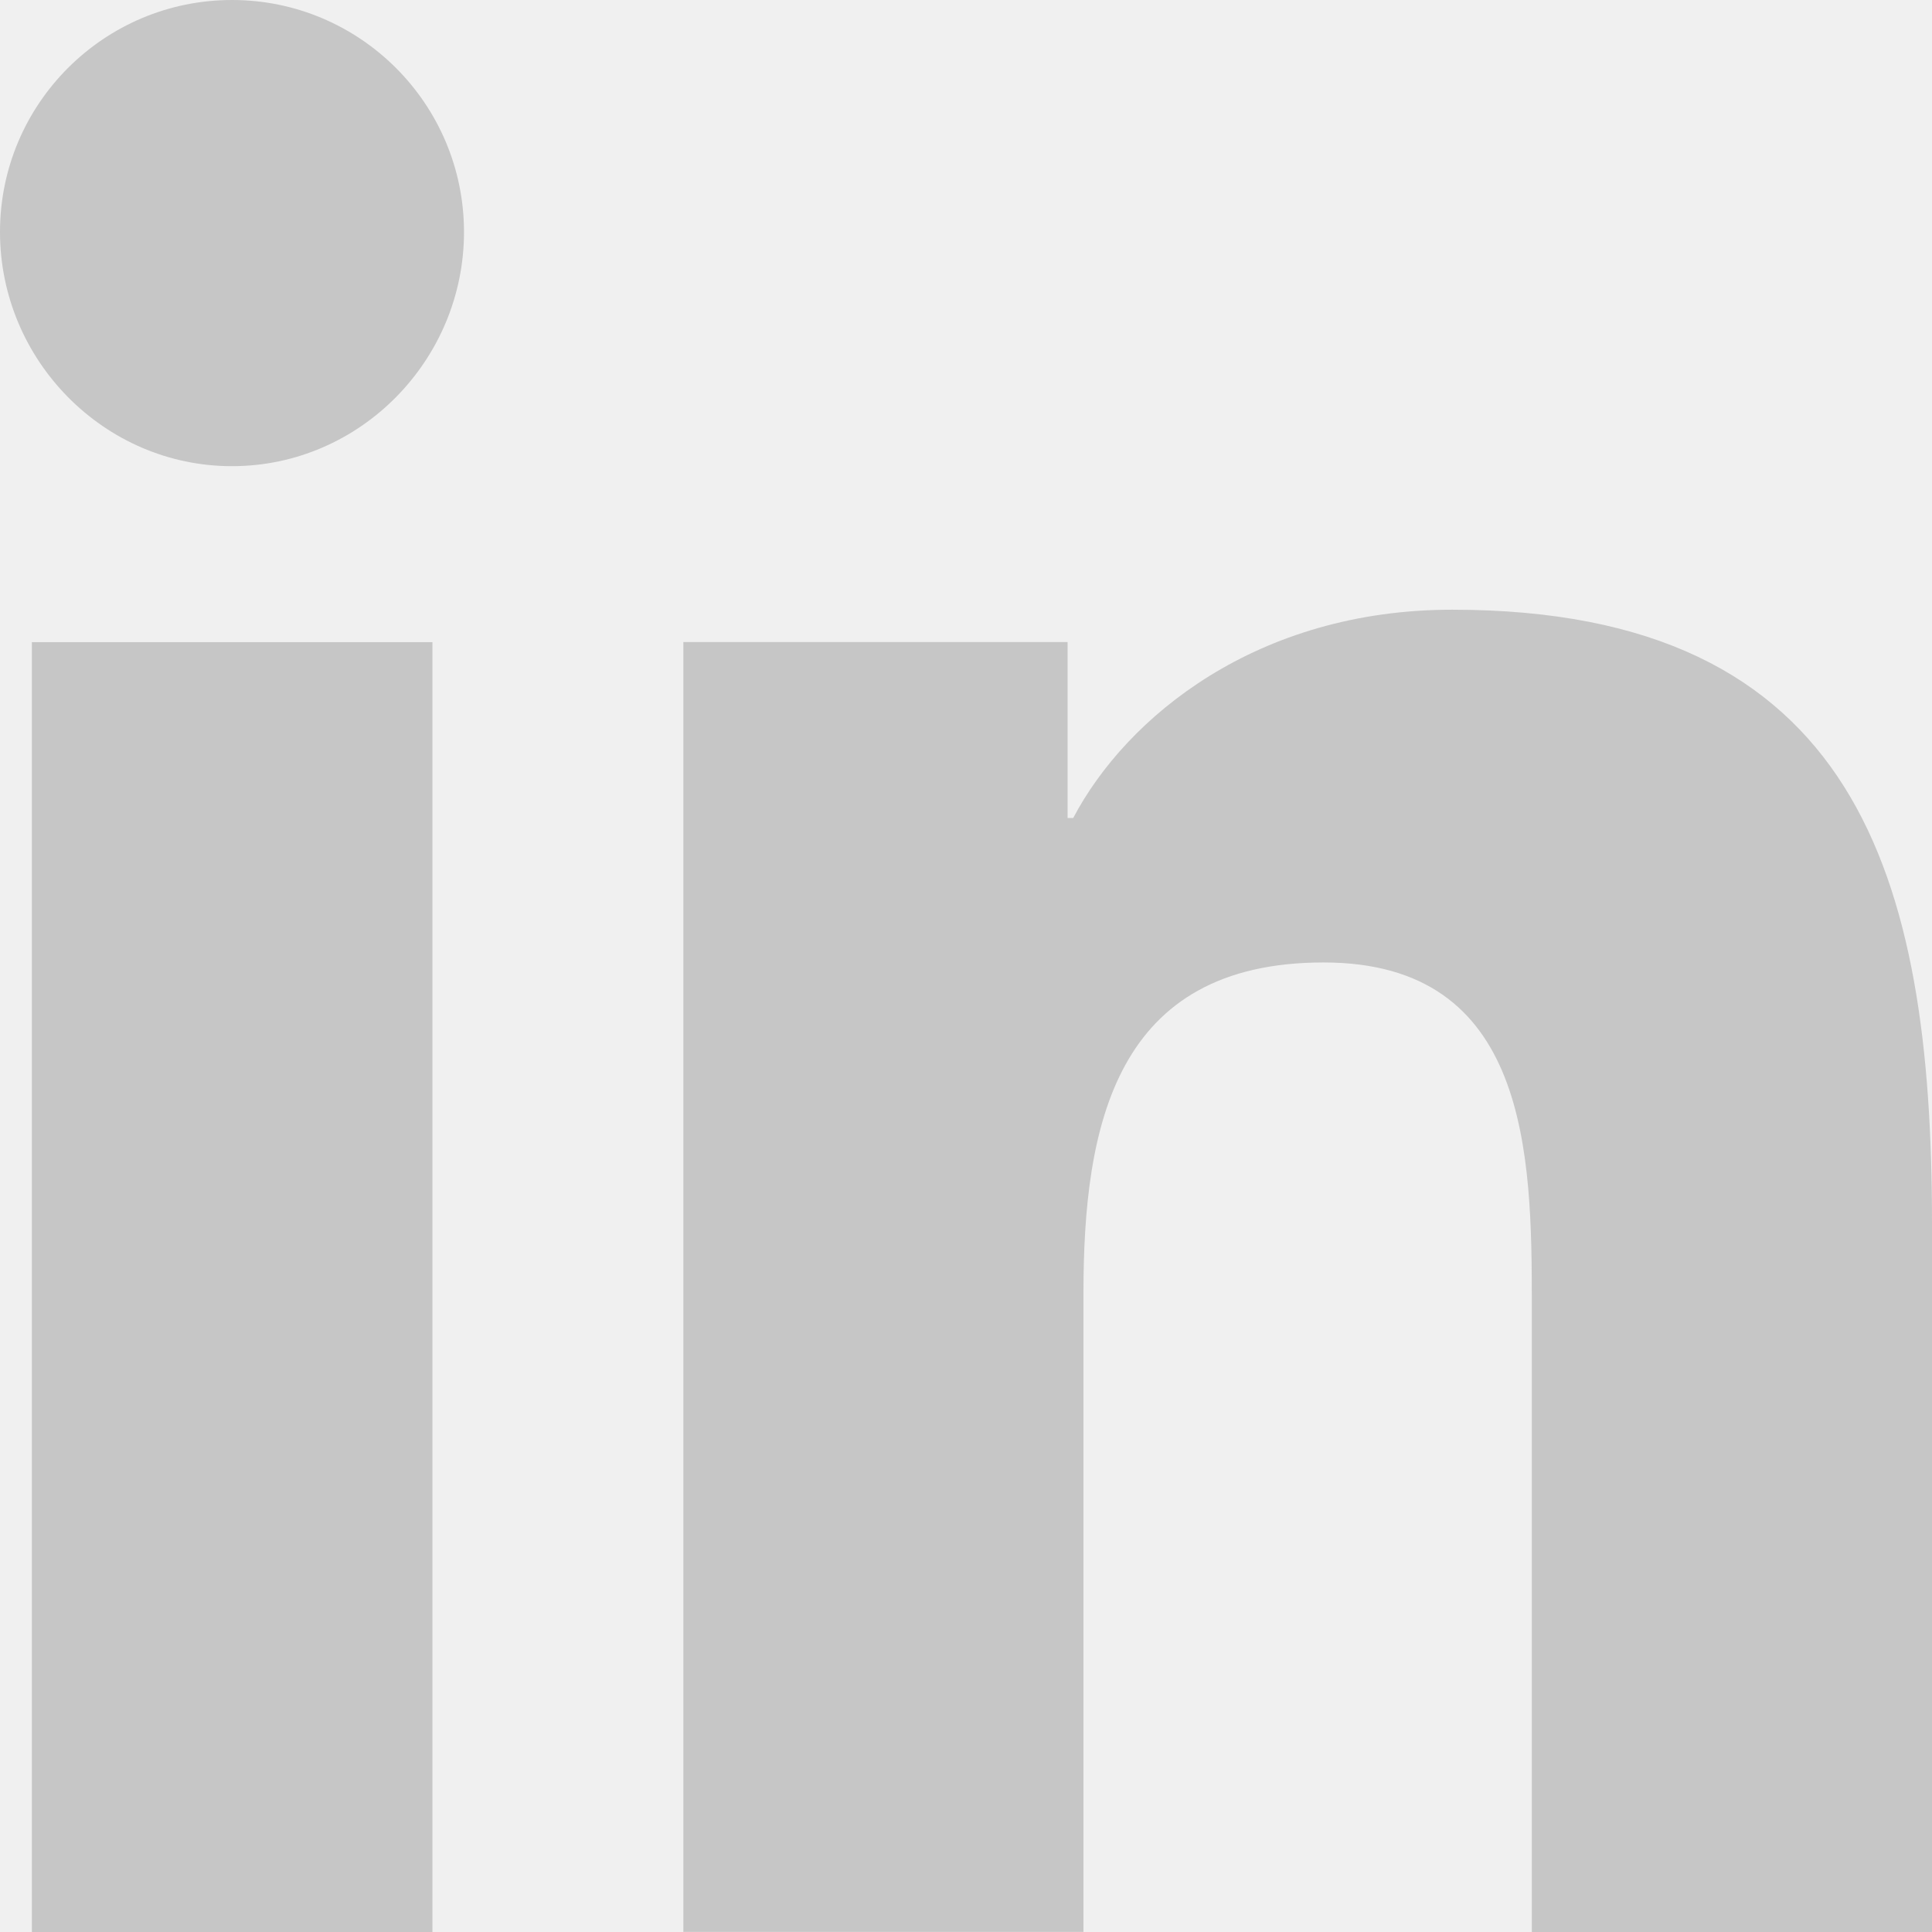
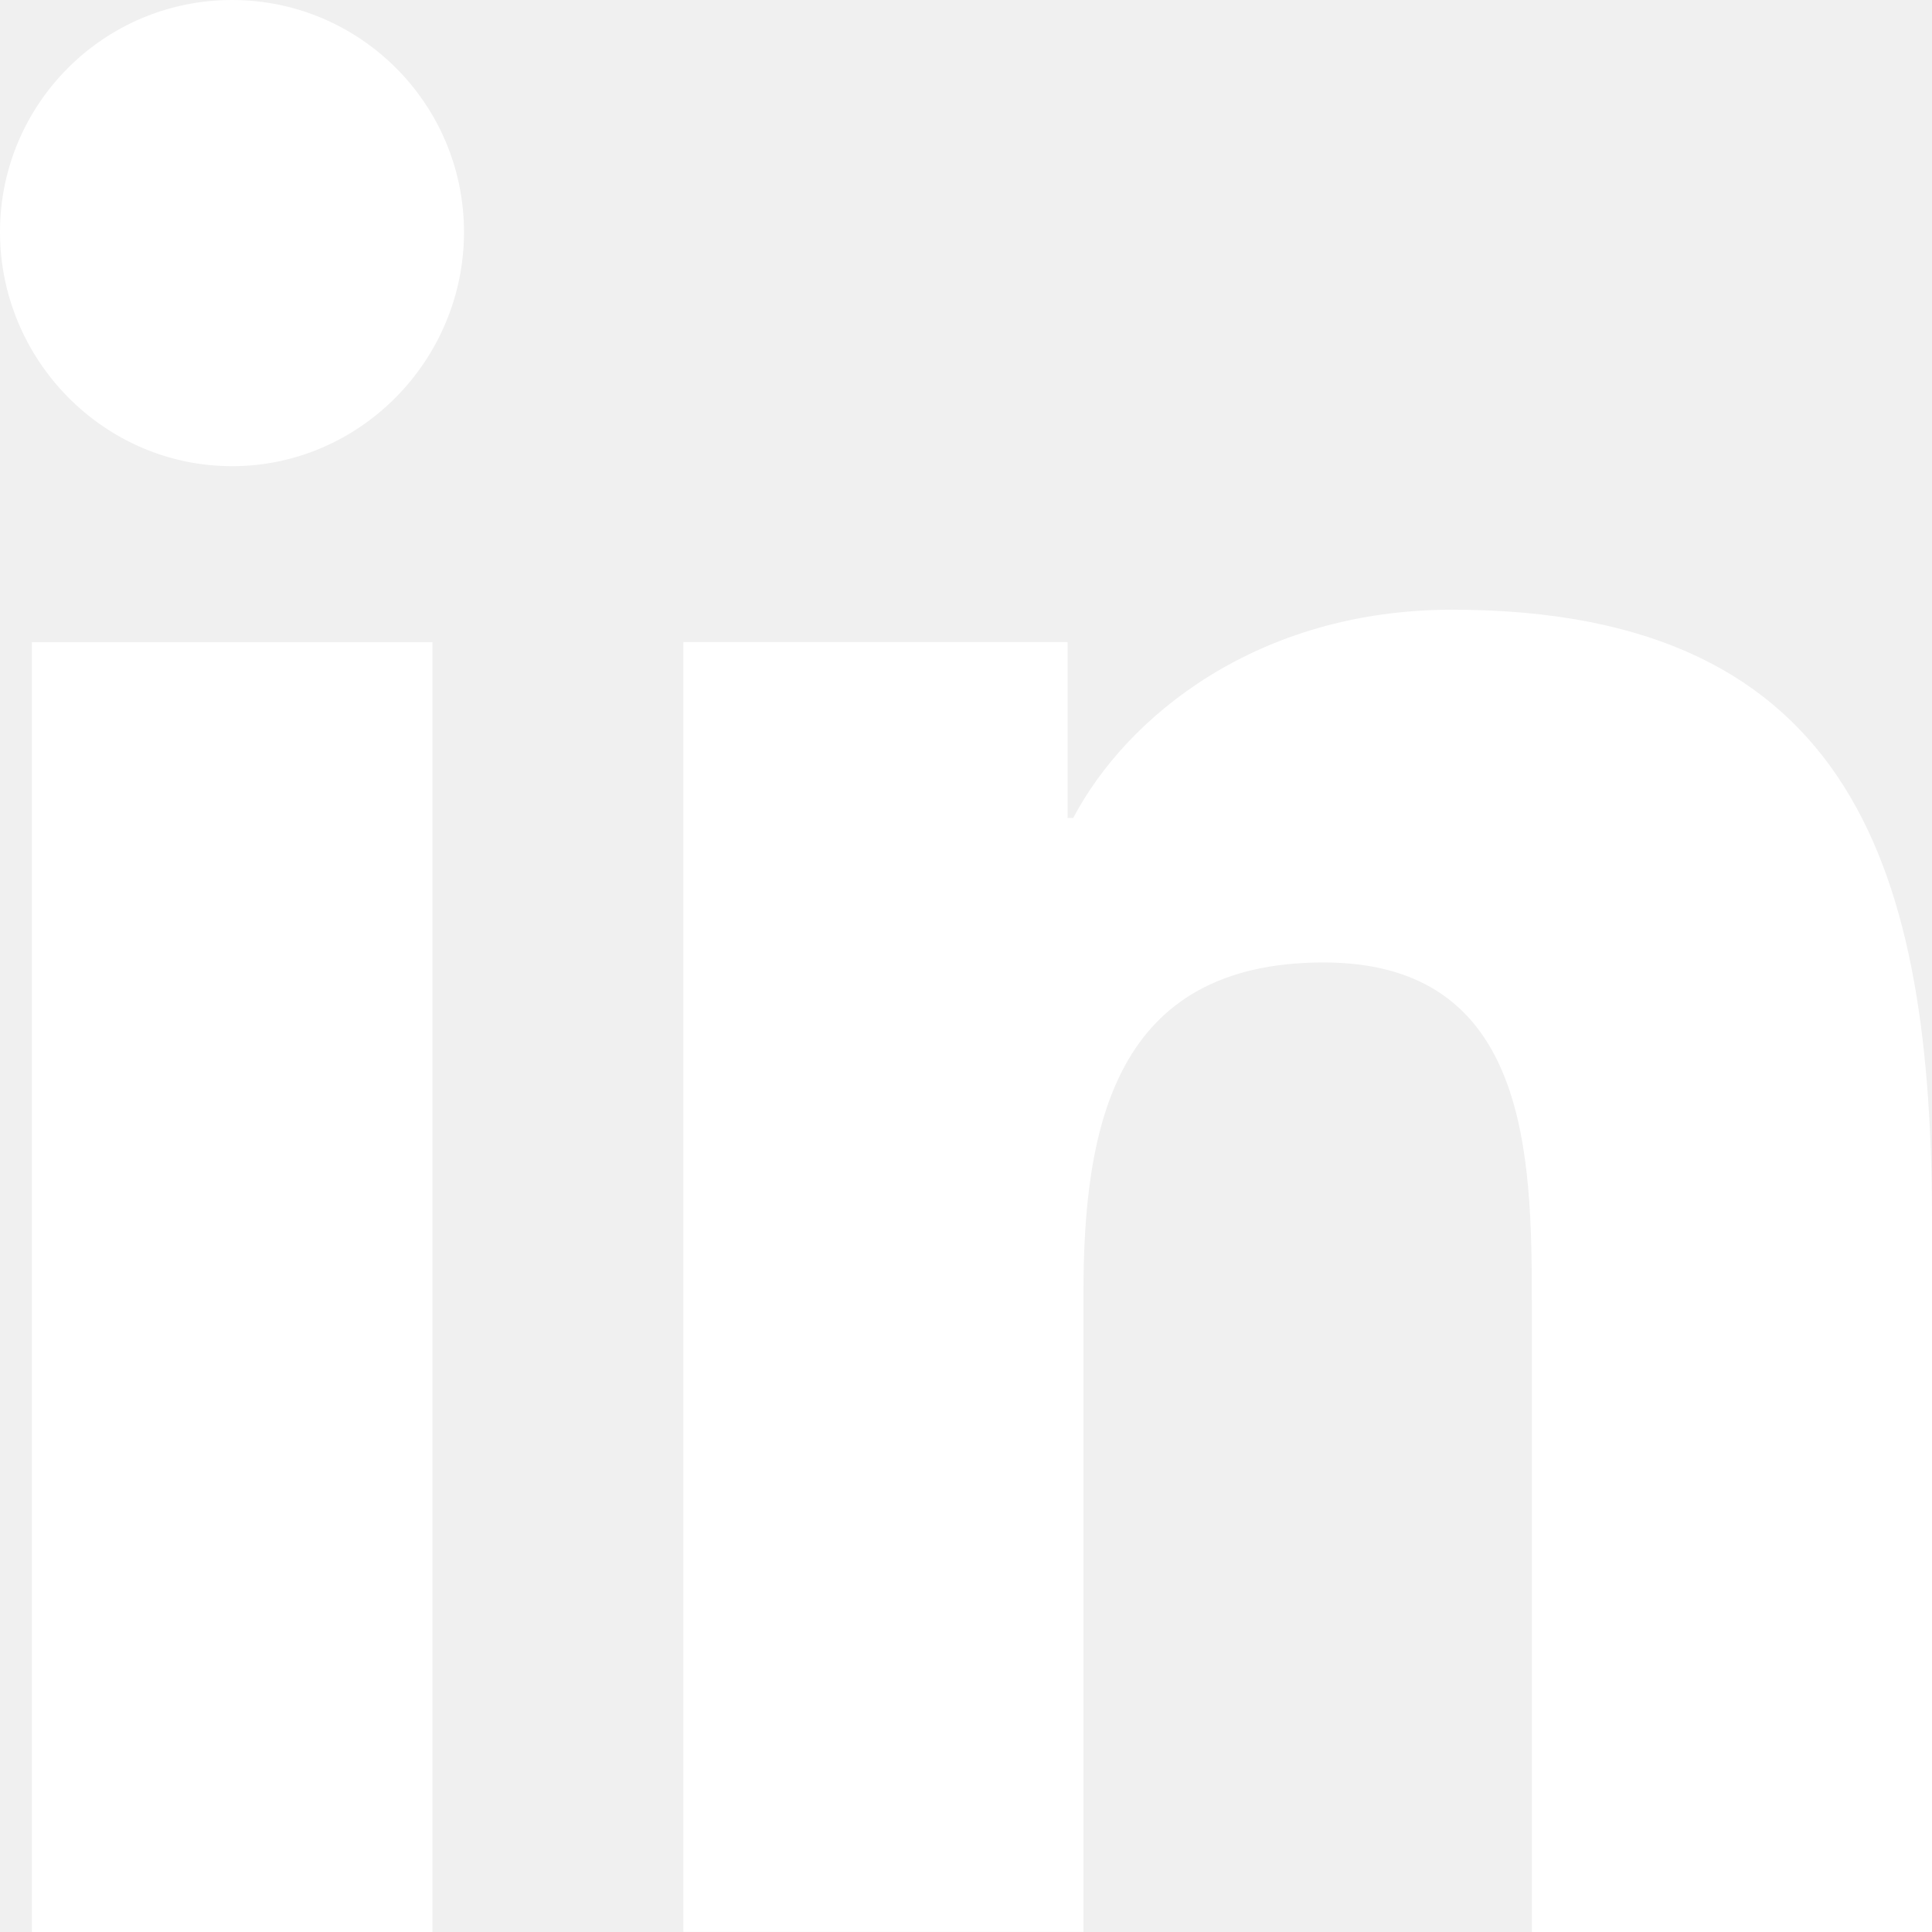
- <svg xmlns="http://www.w3.org/2000/svg" id="Bold" enable-background="new 0 0 24 24" height="512px" viewBox="0 0 24 24" width="512px">
+ <svg xmlns="http://www.w3.org/2000/svg" id="Bold" enable-background="new 0 0 24 24" height="512px" viewBox="0 0 24 24" width="512px" class="">
  <g>
-     <path d="m23.994 24v-.001h.006v-8.802c0-4.306-.927-7.623-5.961-7.623-2.42 0-4.044 1.328-4.707 2.587h-.07v-2.185h-4.773v16.023h4.97v-7.934c0-2.089.396-4.109 2.983-4.109 2.549 0 2.587 2.384 2.587 4.243v7.801z" data-original="#000000" class="active-path" data-old_color="#000000" fill="#C6C6C6" />
-     <path d="m.396 7.977h4.976v16.023h-4.976z" data-original="#000000" class="active-path" data-old_color="#000000" fill="#C6C6C6" />
-     <path d="m2.882 0c-1.591 0-2.882 1.291-2.882 2.882s1.291 2.909 2.882 2.909 2.882-1.318 2.882-2.909c-.001-1.591-1.292-2.882-2.882-2.882z" data-original="#000000" class="active-path" data-old_color="#000000" fill="#C6C6C6" />
+     <path d="m23.994 24v-.001h.006v-8.802c0-4.306-.927-7.623-5.961-7.623-2.42 0-4.044 1.328-4.707 2.587h-.07v-2.185h-4.773v16.023h4.97v-7.934c0-2.089.396-4.109 2.983-4.109 2.549 0 2.587 2.384 2.587 4.243v7.801z" data-original="#000000" class="active-path" data-old_color="#000000" fill="#FFFFFF" />
+     <path d="m.396 7.977h4.976v16.023h-4.976z" data-original="#000000" class="active-path" data-old_color="#000000" fill="#FFFFFF" />
+     <path d="m2.882 0c-1.591 0-2.882 1.291-2.882 2.882s1.291 2.909 2.882 2.909 2.882-1.318 2.882-2.909c-.001-1.591-1.292-2.882-2.882-2.882z" data-original="#000000" class="active-path" data-old_color="#000000" fill="#FFFFFF" />
  </g>
</svg>
